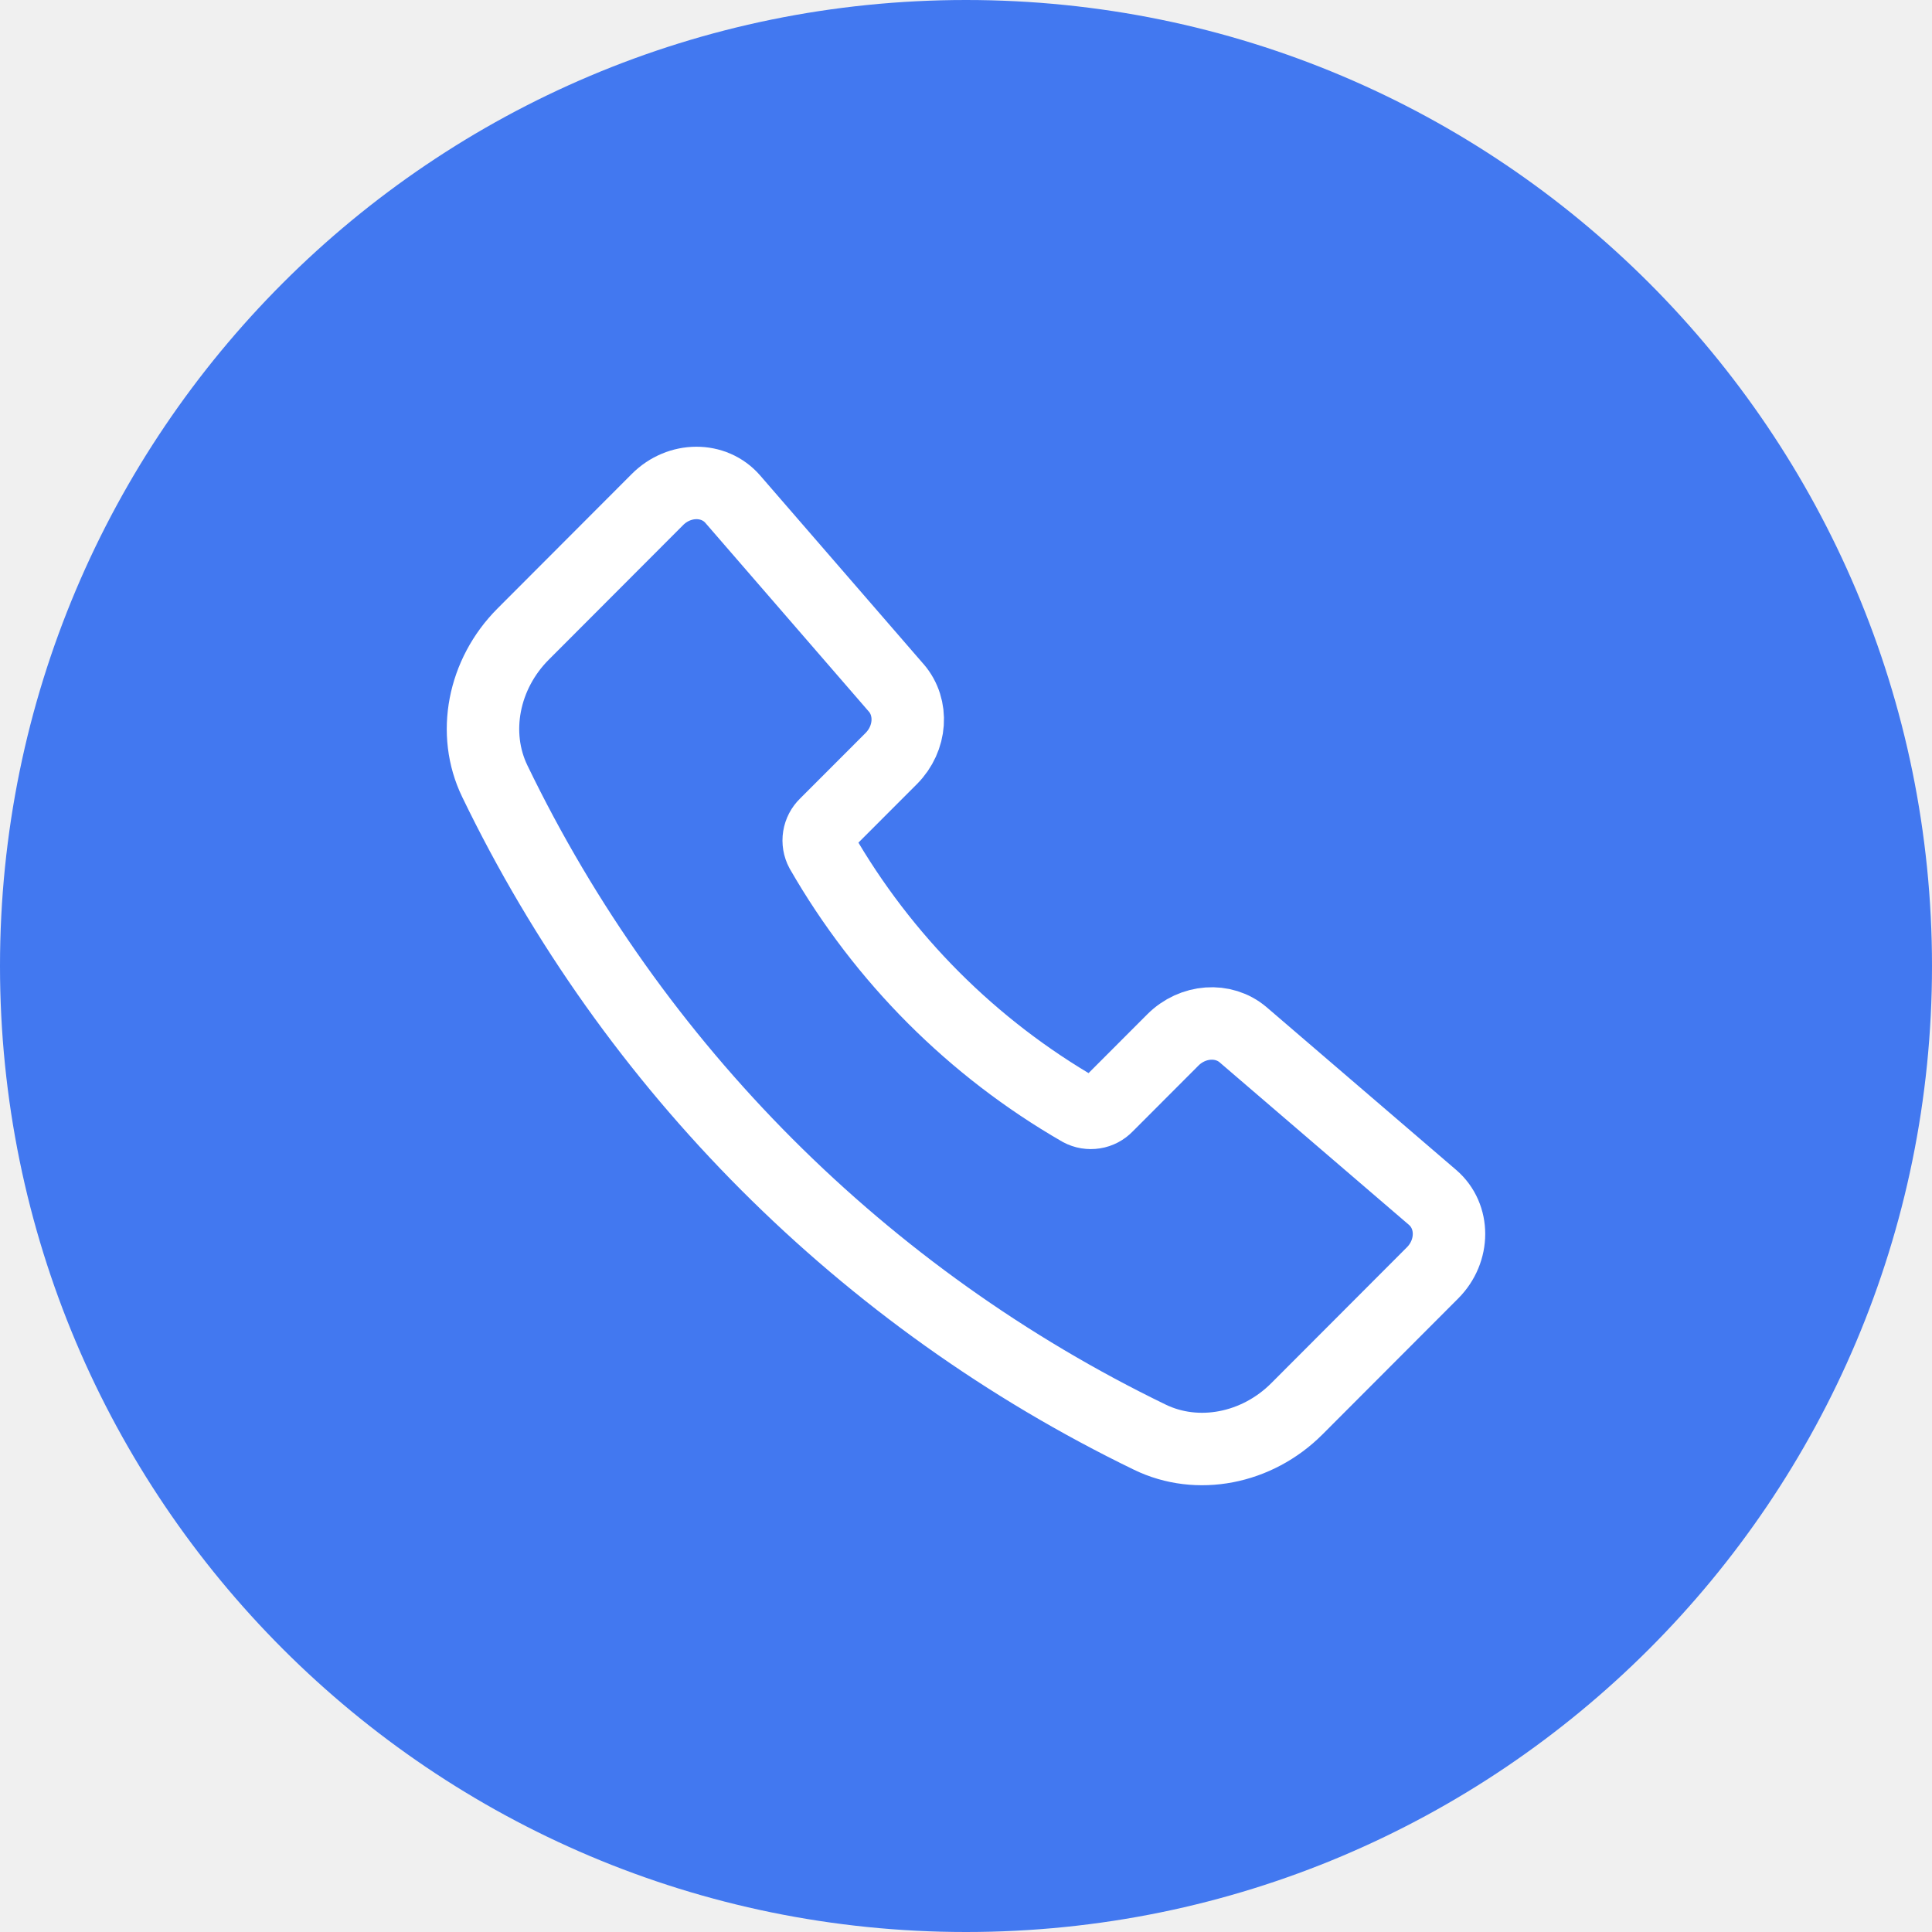
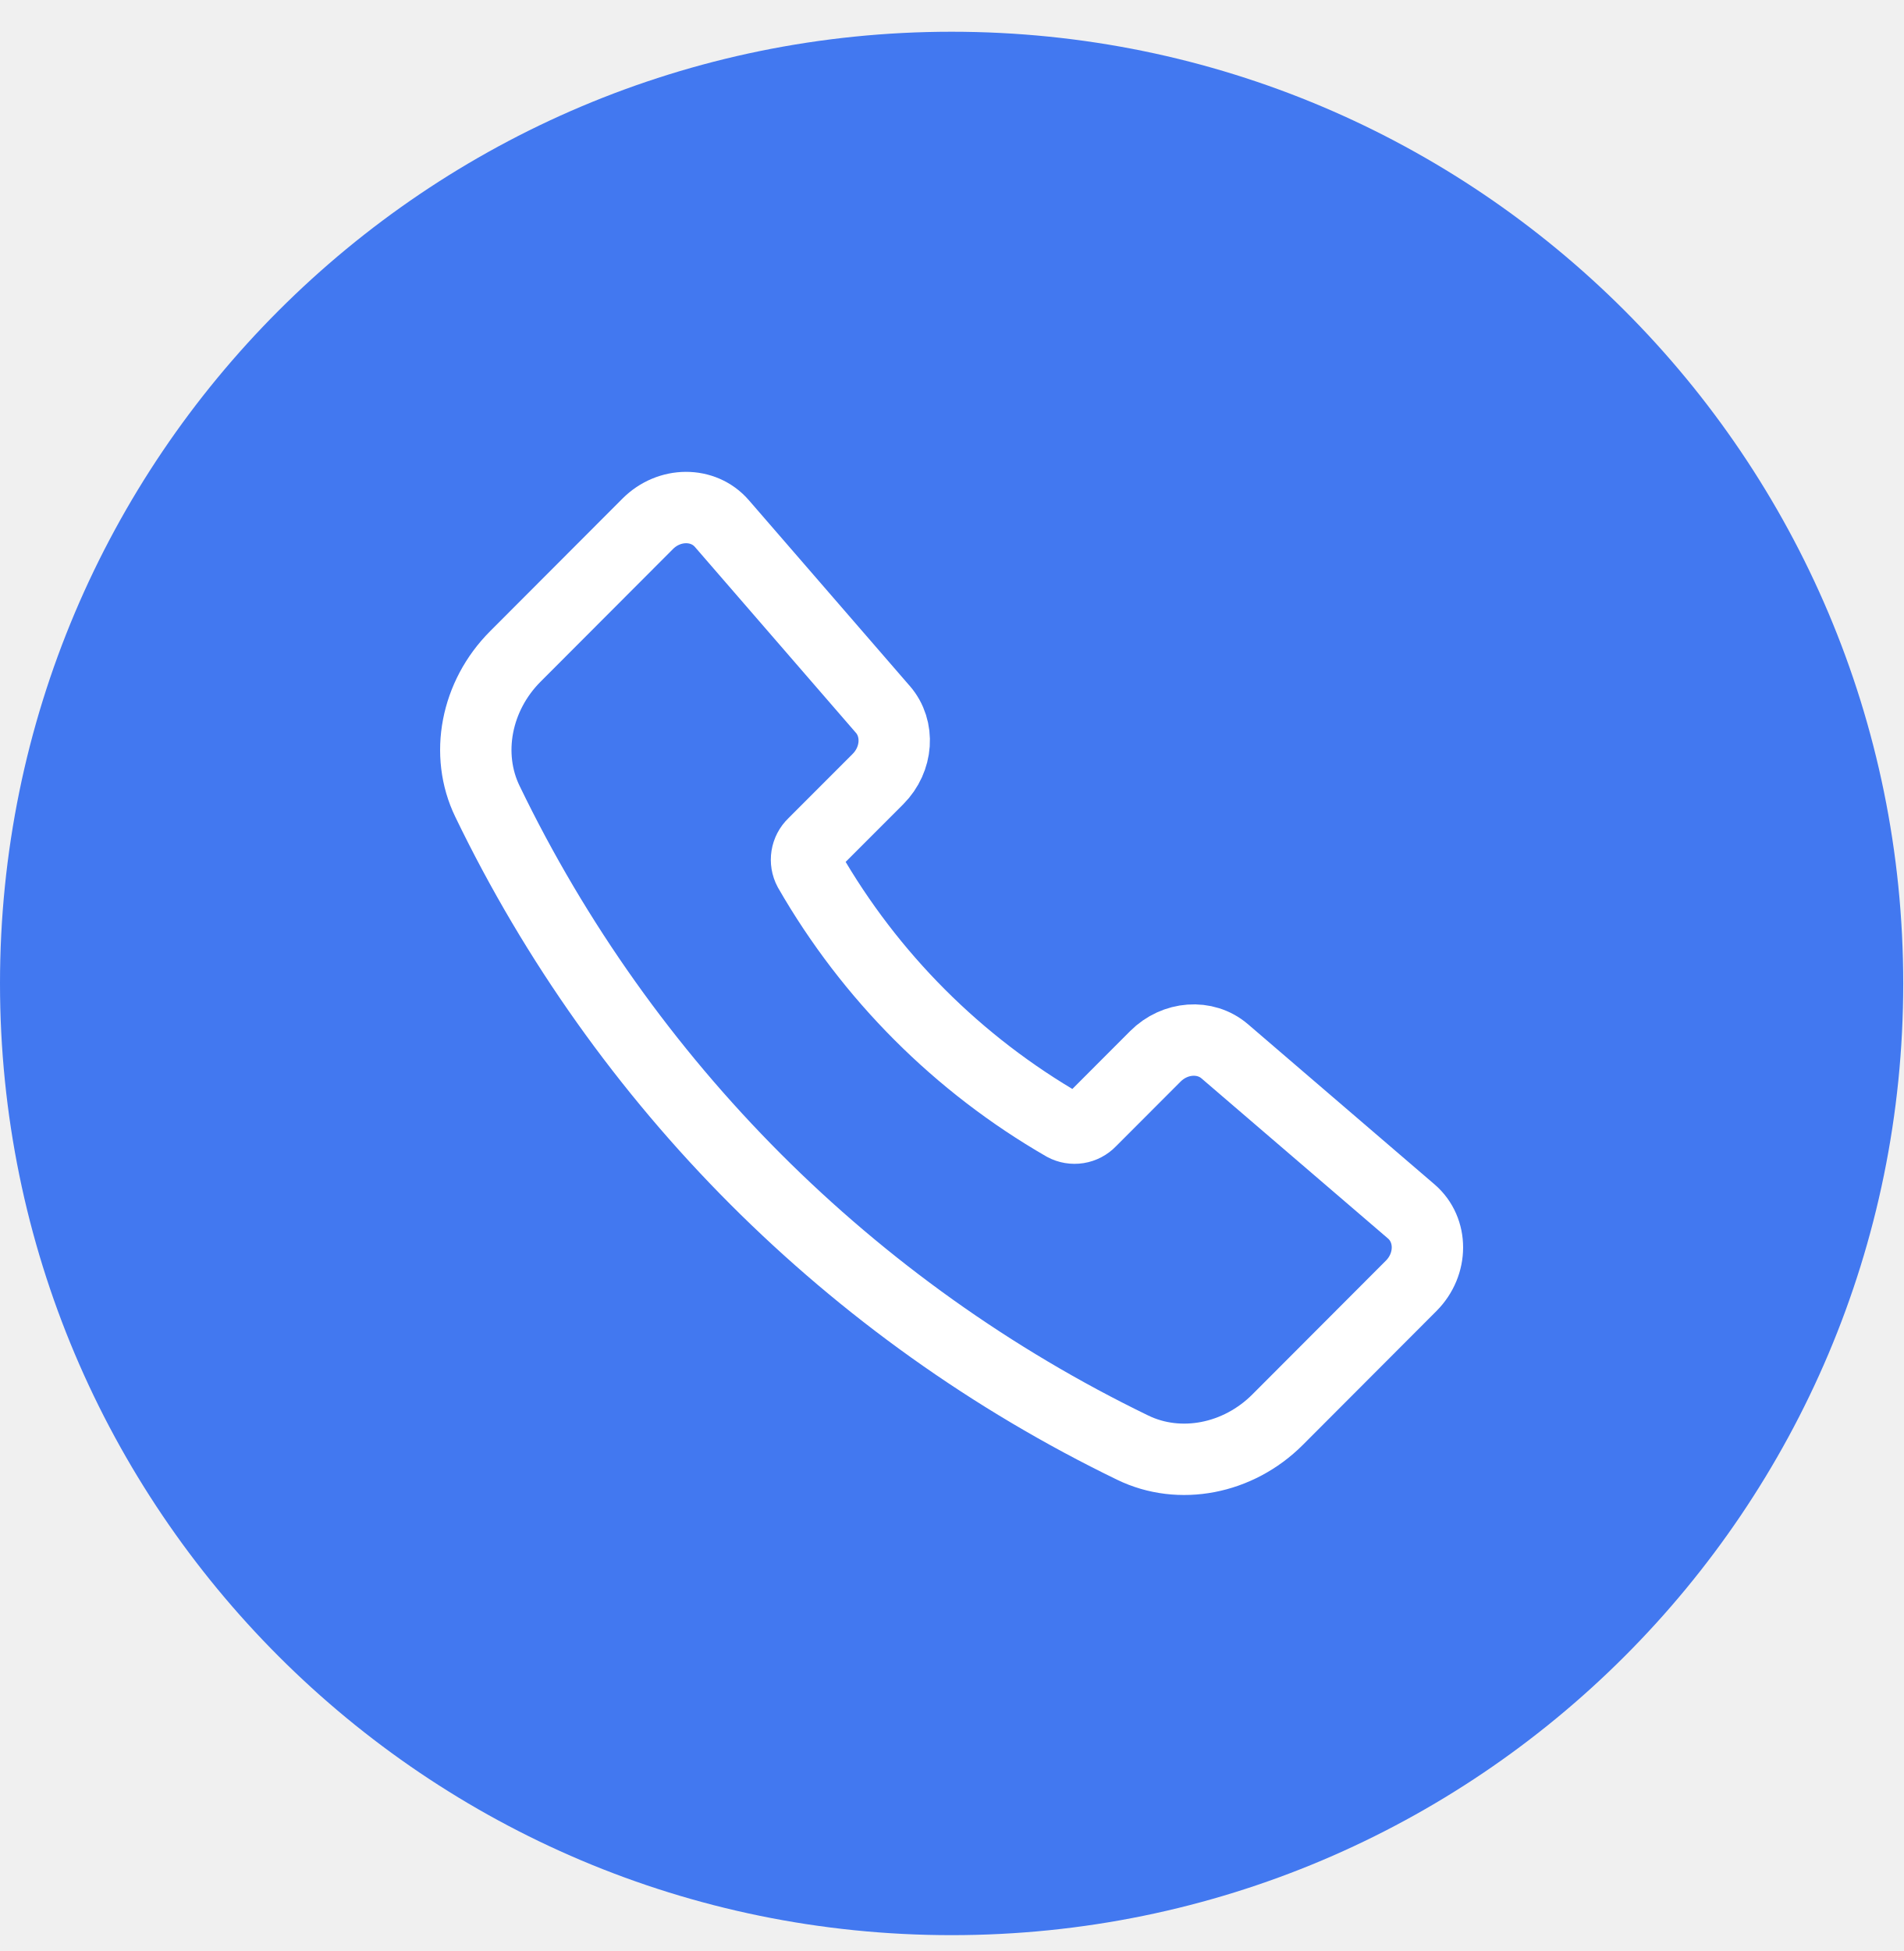
- <svg xmlns="http://www.w3.org/2000/svg" width="40" height="40" viewBox="0 0 40 40" fill="none">
-   <rect width="40" height="40" rx="20" fill="#4278F0" />
-   <path d="M18.554 14.24L15.171 10.335C14.781 9.885 14.066 9.887 13.613 10.341L10.831 13.128C10.003 13.957 9.766 15.188 10.245 16.175C13.107 22.1 17.885 26.885 23.806 29.755C24.792 30.234 26.022 29.997 26.85 29.168L29.658 26.355C30.113 25.9 30.114 25.181 29.66 24.791L25.74 21.426C25.33 21.074 24.693 21.12 24.282 21.532L22.918 22.898C22.848 22.971 22.756 23.02 22.657 23.035C22.557 23.051 22.454 23.034 22.365 22.986C20.136 21.702 18.286 19.85 17.005 17.619C16.957 17.53 16.94 17.427 16.956 17.327C16.972 17.227 17.02 17.135 17.093 17.065L18.453 15.704C18.865 15.29 18.91 14.65 18.554 14.239V14.24Z" stroke="white" stroke-width="1.5" stroke-linecap="round" stroke-linejoin="round" />
+ <svg xmlns="http://www.w3.org/2000/svg" width="40" height="41" viewBox="0 0 40 41" fill="none">
+   <rect y="0.667" width="40" height="40" rx="20" fill="#4278F0" />
+   <path d="M18.554 14.907L15.171 11.002C14.781 10.552 14.066 10.554 13.613 11.008L10.831 13.795C10.003 14.624 9.766 15.855 10.245 16.842C13.107 22.767 17.885 27.552 23.806 30.422C24.792 30.901 26.022 30.664 26.85 29.835L29.658 27.022C30.113 26.567 30.114 25.848 29.66 25.458L25.74 22.093C25.33 21.741 24.693 21.787 24.282 22.199L22.918 23.565C22.848 23.638 22.756 23.686 22.657 23.702C22.557 23.718 22.454 23.701 22.365 23.653C20.136 22.369 18.286 20.517 17.005 18.286C16.957 18.197 16.94 18.094 16.956 17.994C16.972 17.894 17.02 17.802 17.093 17.732L18.453 16.371C18.865 15.957 18.91 15.317 18.554 14.906V14.907Z" stroke="white" stroke-width="1.5" stroke-linecap="round" stroke-linejoin="round" />
</svg>
